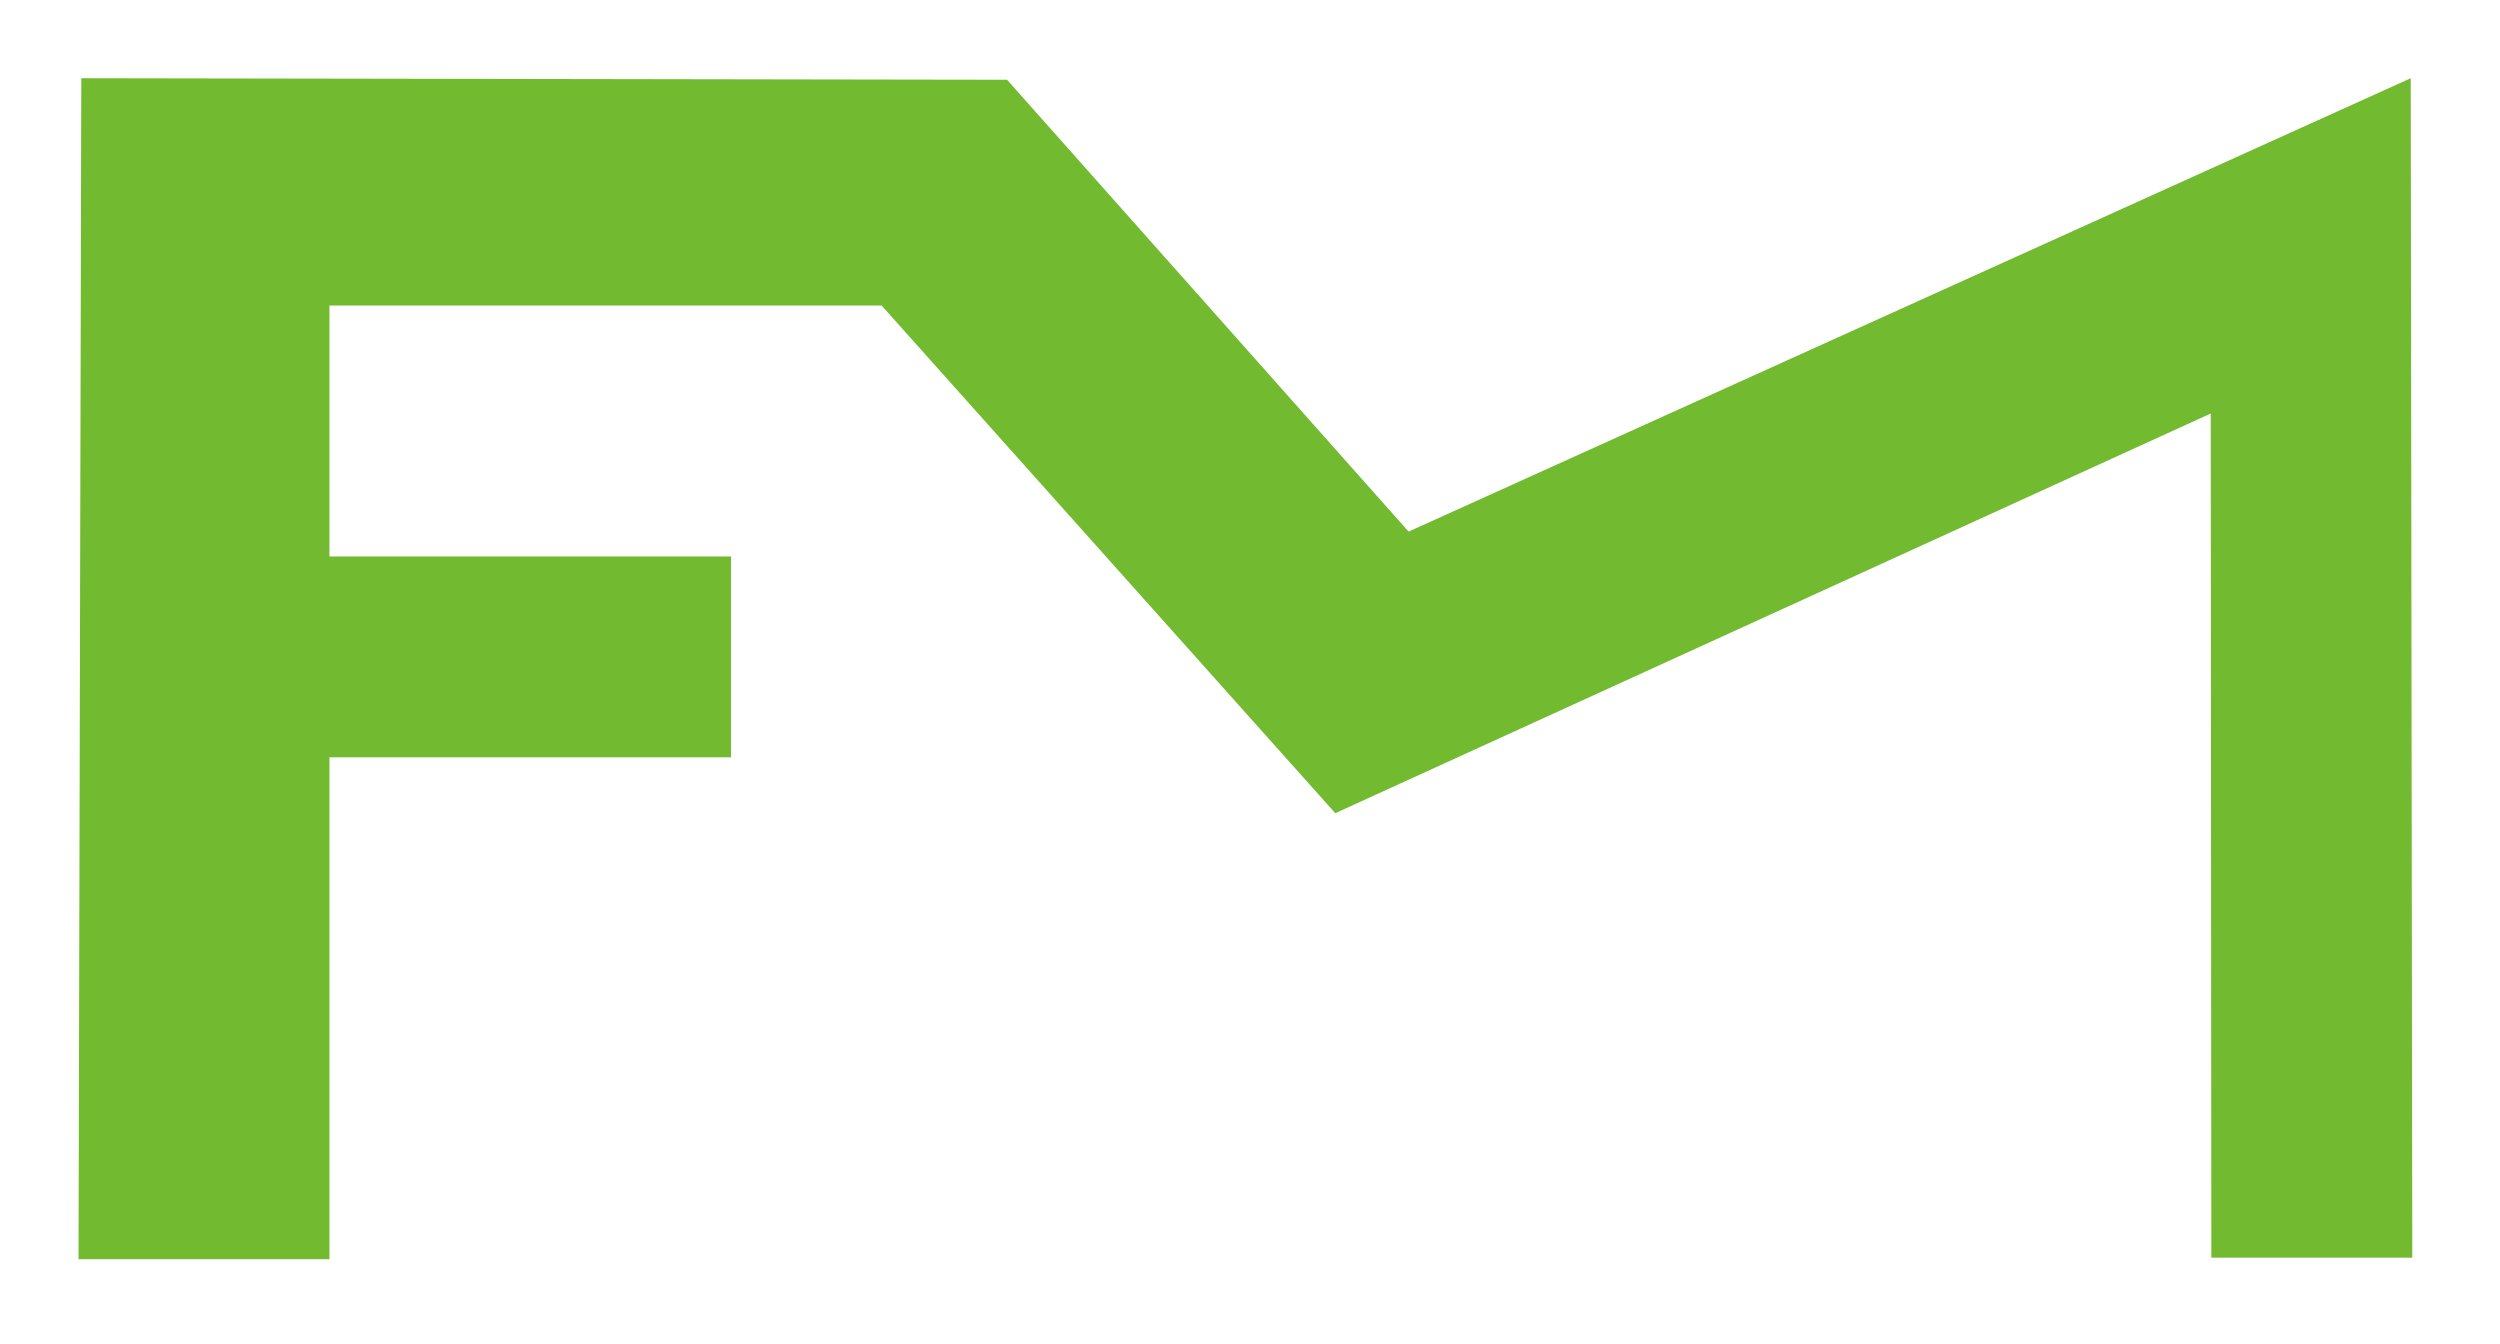
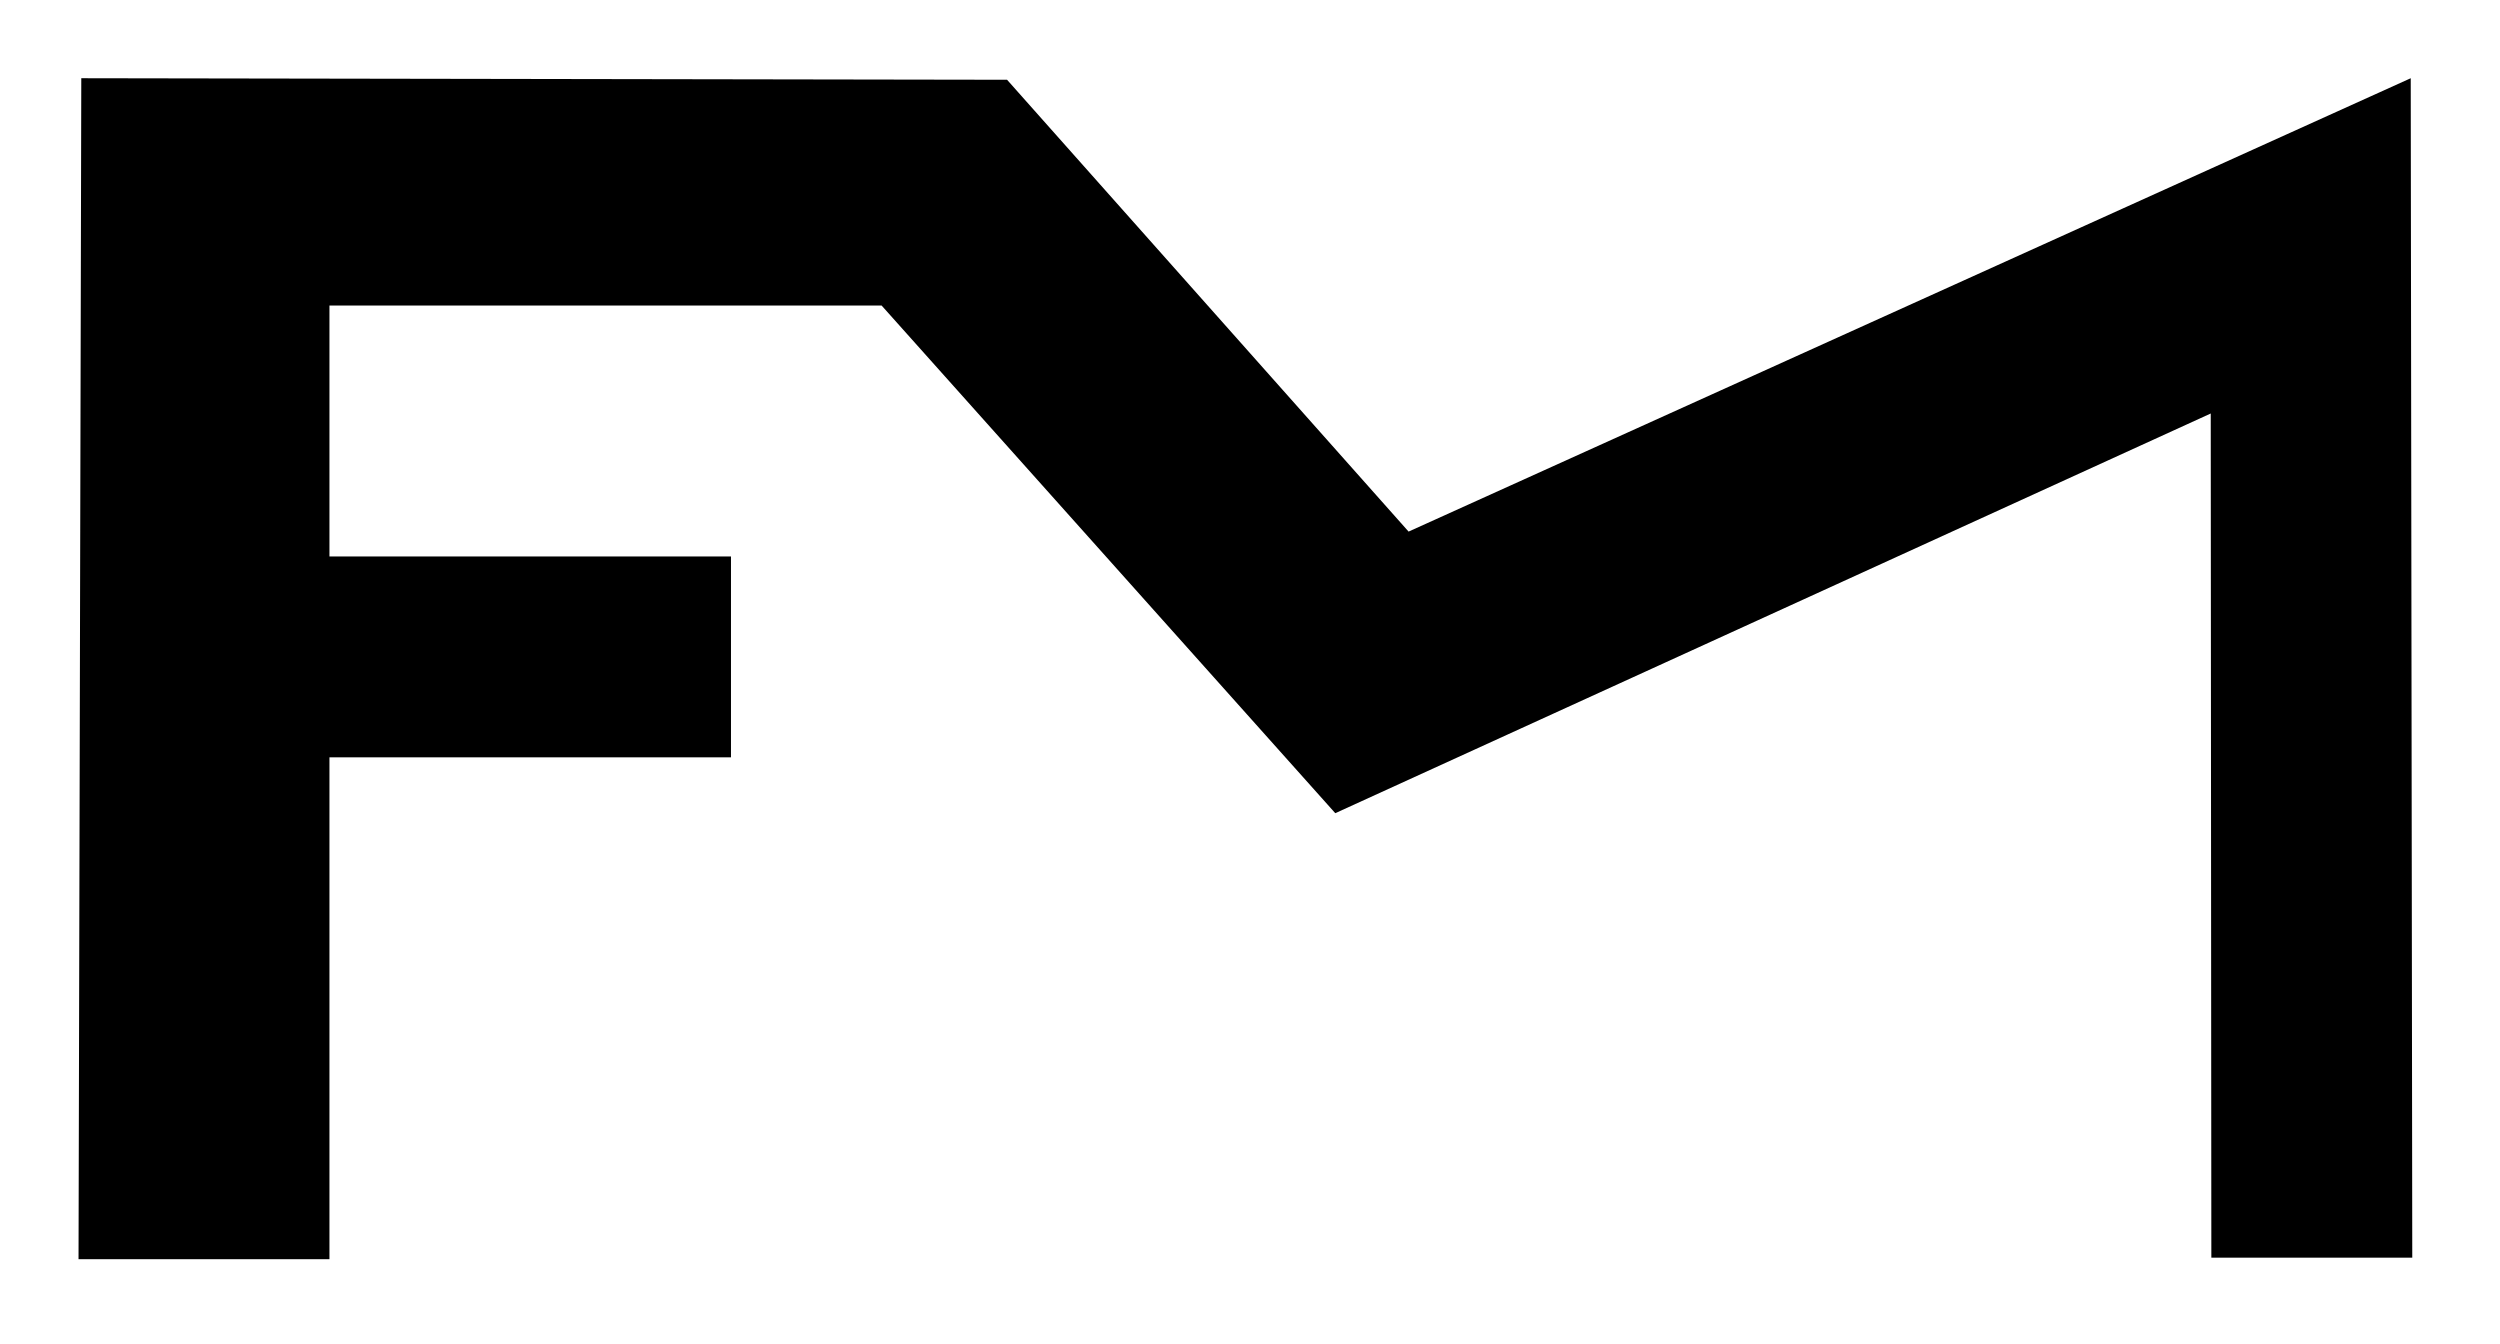
<svg xmlns="http://www.w3.org/2000/svg" xmlns:xlink="http://www.w3.org/1999/xlink" version="1.1" id="Layer_1" x="0px" y="0px" viewBox="0 0 815 438" style="enable-background:new 0 0 815 438;" xml:space="preserve">
  <style type="text/css">
- 	.st0{fill:#72BA2F;}
- 	.st1{clip-path:url(#SVGID_2_);fill:#75BF1E;}
+ 	.st0{clip-path:url(#SVGID_2_);fill:#75BF1E;}
</style>
-   <path class="st0" d="M26.5,25.5L328.3,26l130.9,147.3L785.9,25.5l0.5,384.5h-65.5l-0.2-275.2L435.3,265.1L287.4,99.6h-180v81.8  h130.9v65.5H107.4v163.6H25.6L26.5,25.5z" />
+   <path d="M26.5,25.5L328.3,26l130.9,147.3L785.9,25.5l0.5,384.5h-65.5l-0.2-275.2L435.3,265.1L287.4,99.6h-180v81.8h130.9v65.5H107.4  v163.6H25.6L26.5,25.5z" />
  <g id="black-fm-logo_1_">
    <g>
-       <defs>
-         <rect id="SVGID_1_" x="943" y="53" width="83.3" height="42.9" />
-       </defs>
-       <clipPath id="SVGID_2_">
-         <use xlink:href="#SVGID_1_" style="overflow:visible;" />
-       </clipPath>
-       <polygon class="st1" points="946.2,54.6 976.8,54.7 990,69.9 1023.1,54.6 1023.1,94.3 1016.5,94.3 1016.5,65.9 987.6,79.3     972.6,62.3 954.4,62.3 954.4,70.7 967.7,70.7 967.7,77.5 954.4,77.5 954.4,94.3 946.1,94.3   " />
+       <g>
+         <defs>
+           <rect id="SVGID_1_" x="943" y="53" width="83.3" height="42.9" />
+         </defs>
+         <clipPath id="SVGID_2_">
+           <use xlink:href="#SVGID_1_" style="overflow:visible;" />
+         </clipPath>
+         <polygon class="st0" points="946.2,54.6 976.8,54.7 990,69.9 1023.1,54.6 1023.1,94.3 1016.5,94.3 1016.5,65.9 987.6,79.3      972.6,62.3 954.4,62.3 954.4,70.7 967.7,70.7 967.7,77.5 954.4,77.5 954.4,94.3 946.1,94.3    " />
+       </g>
    </g>
  </g>
</svg>
